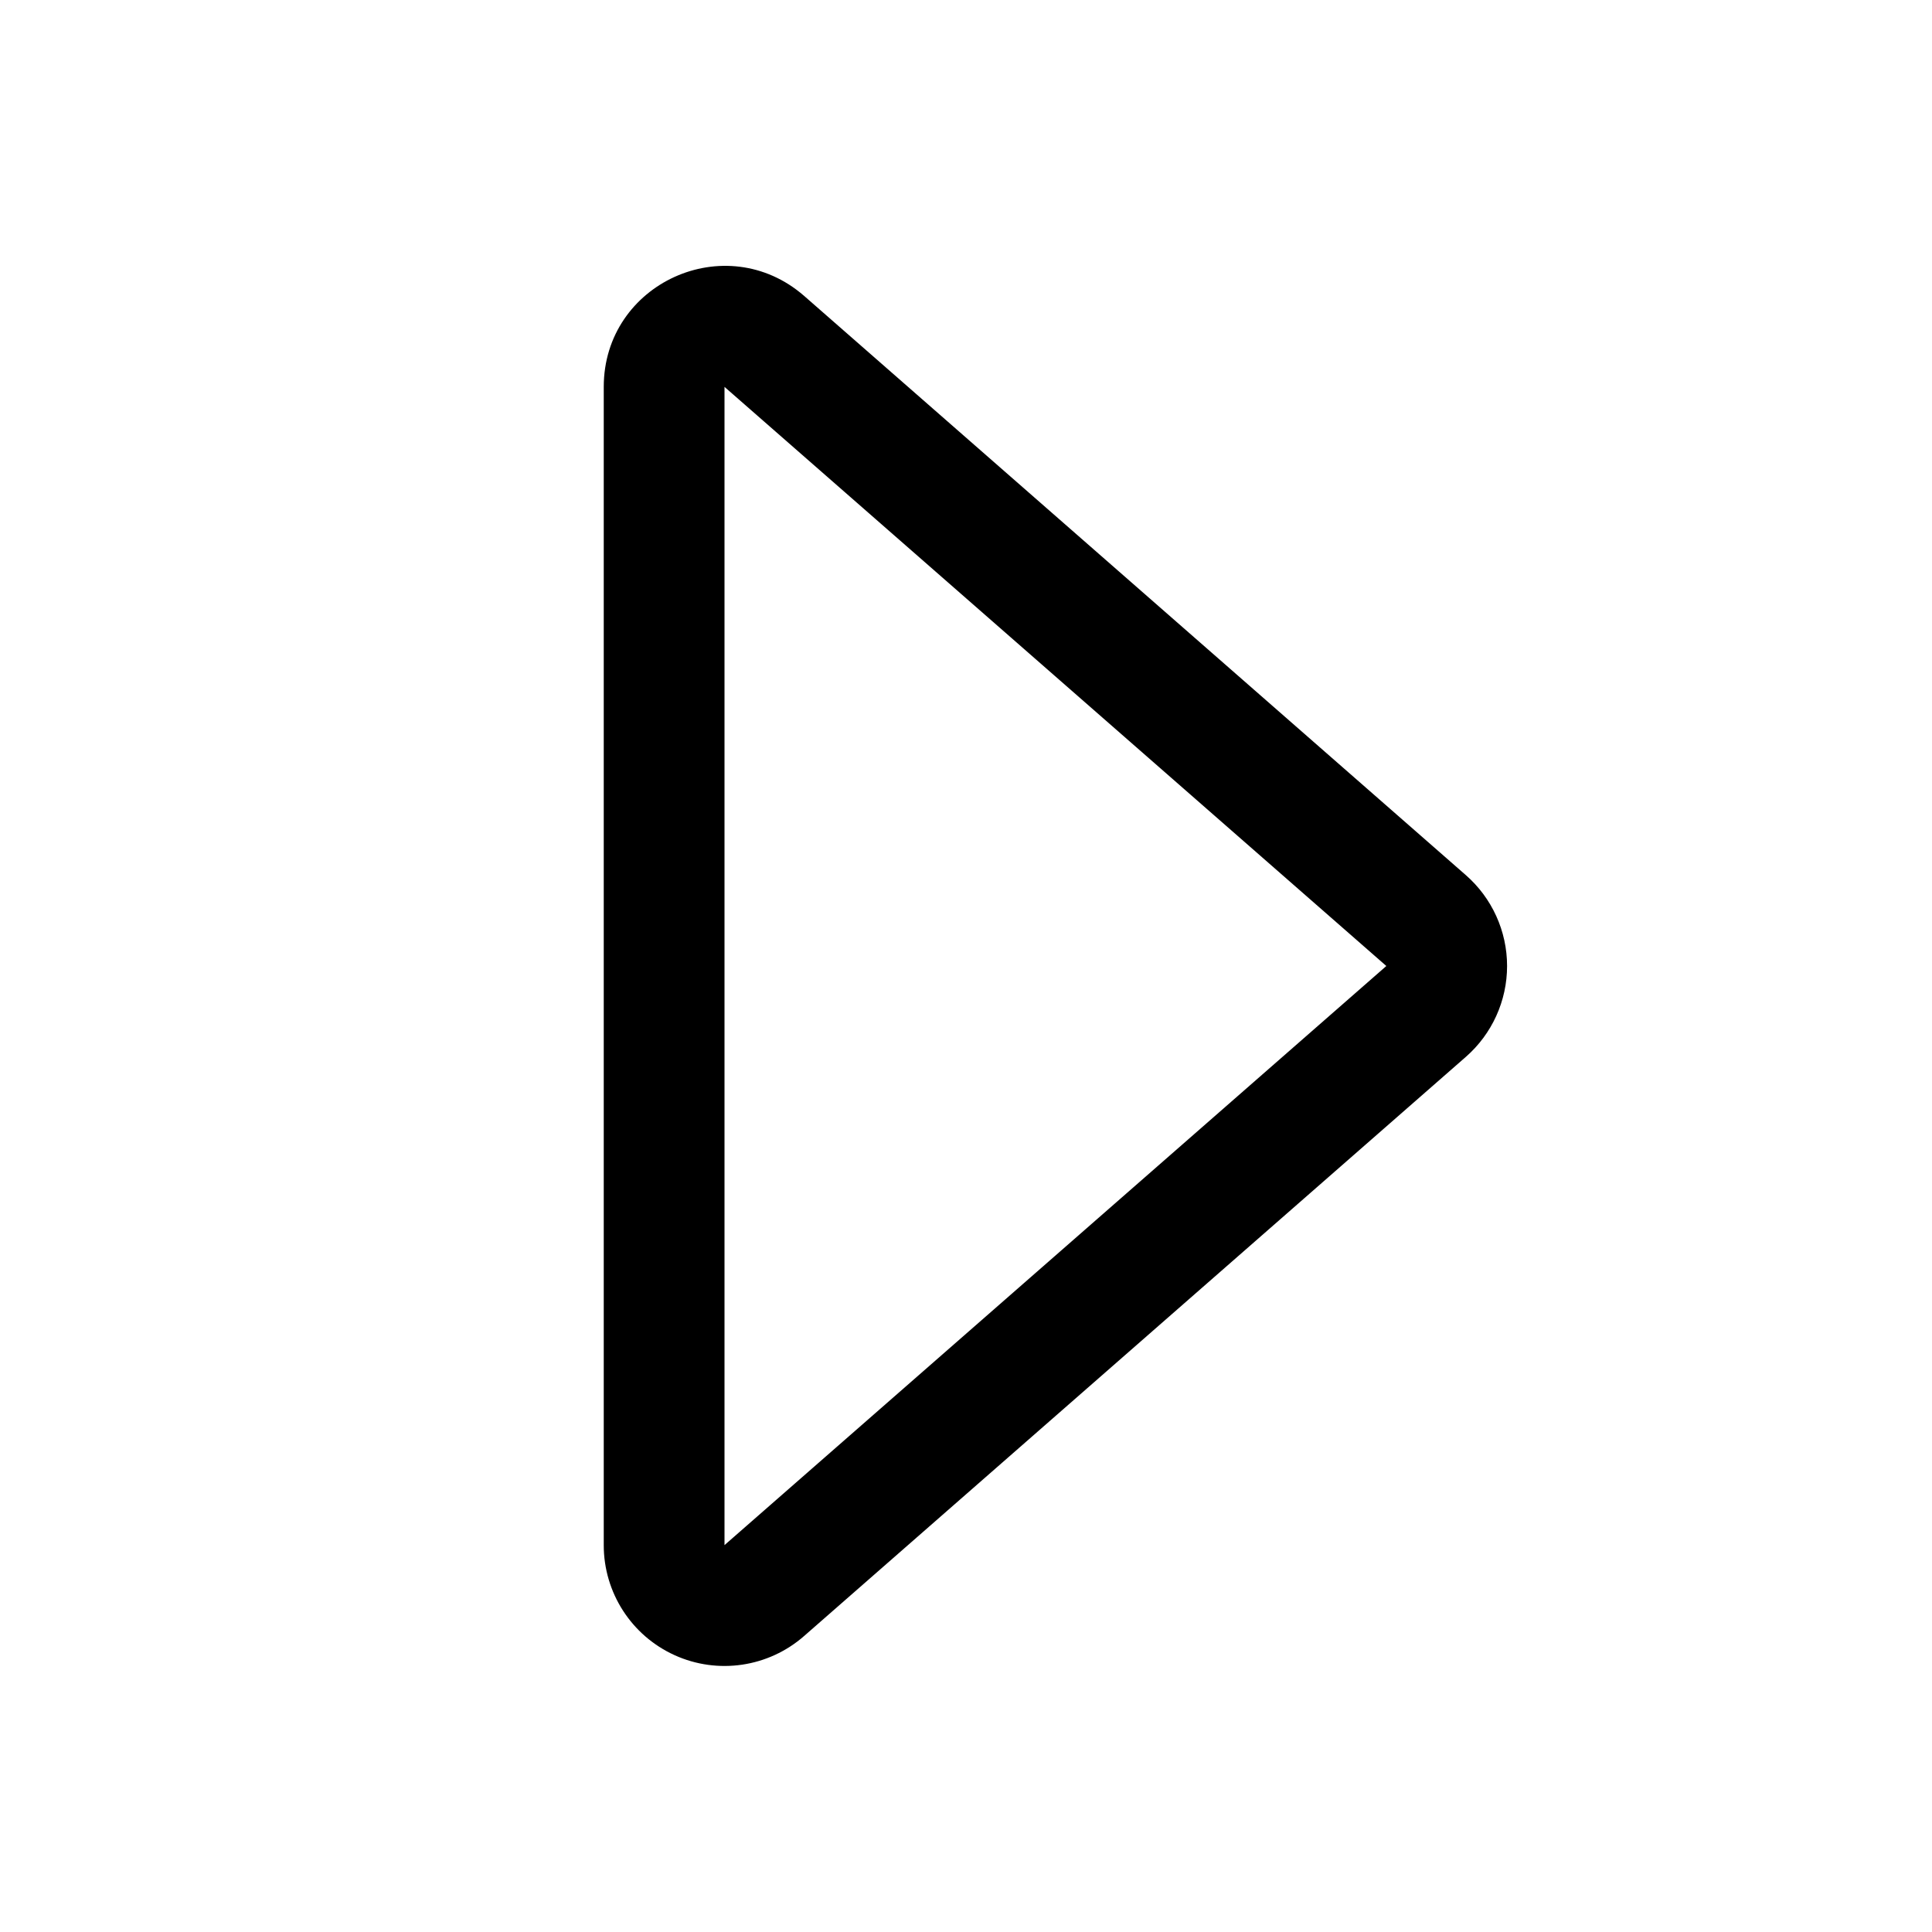
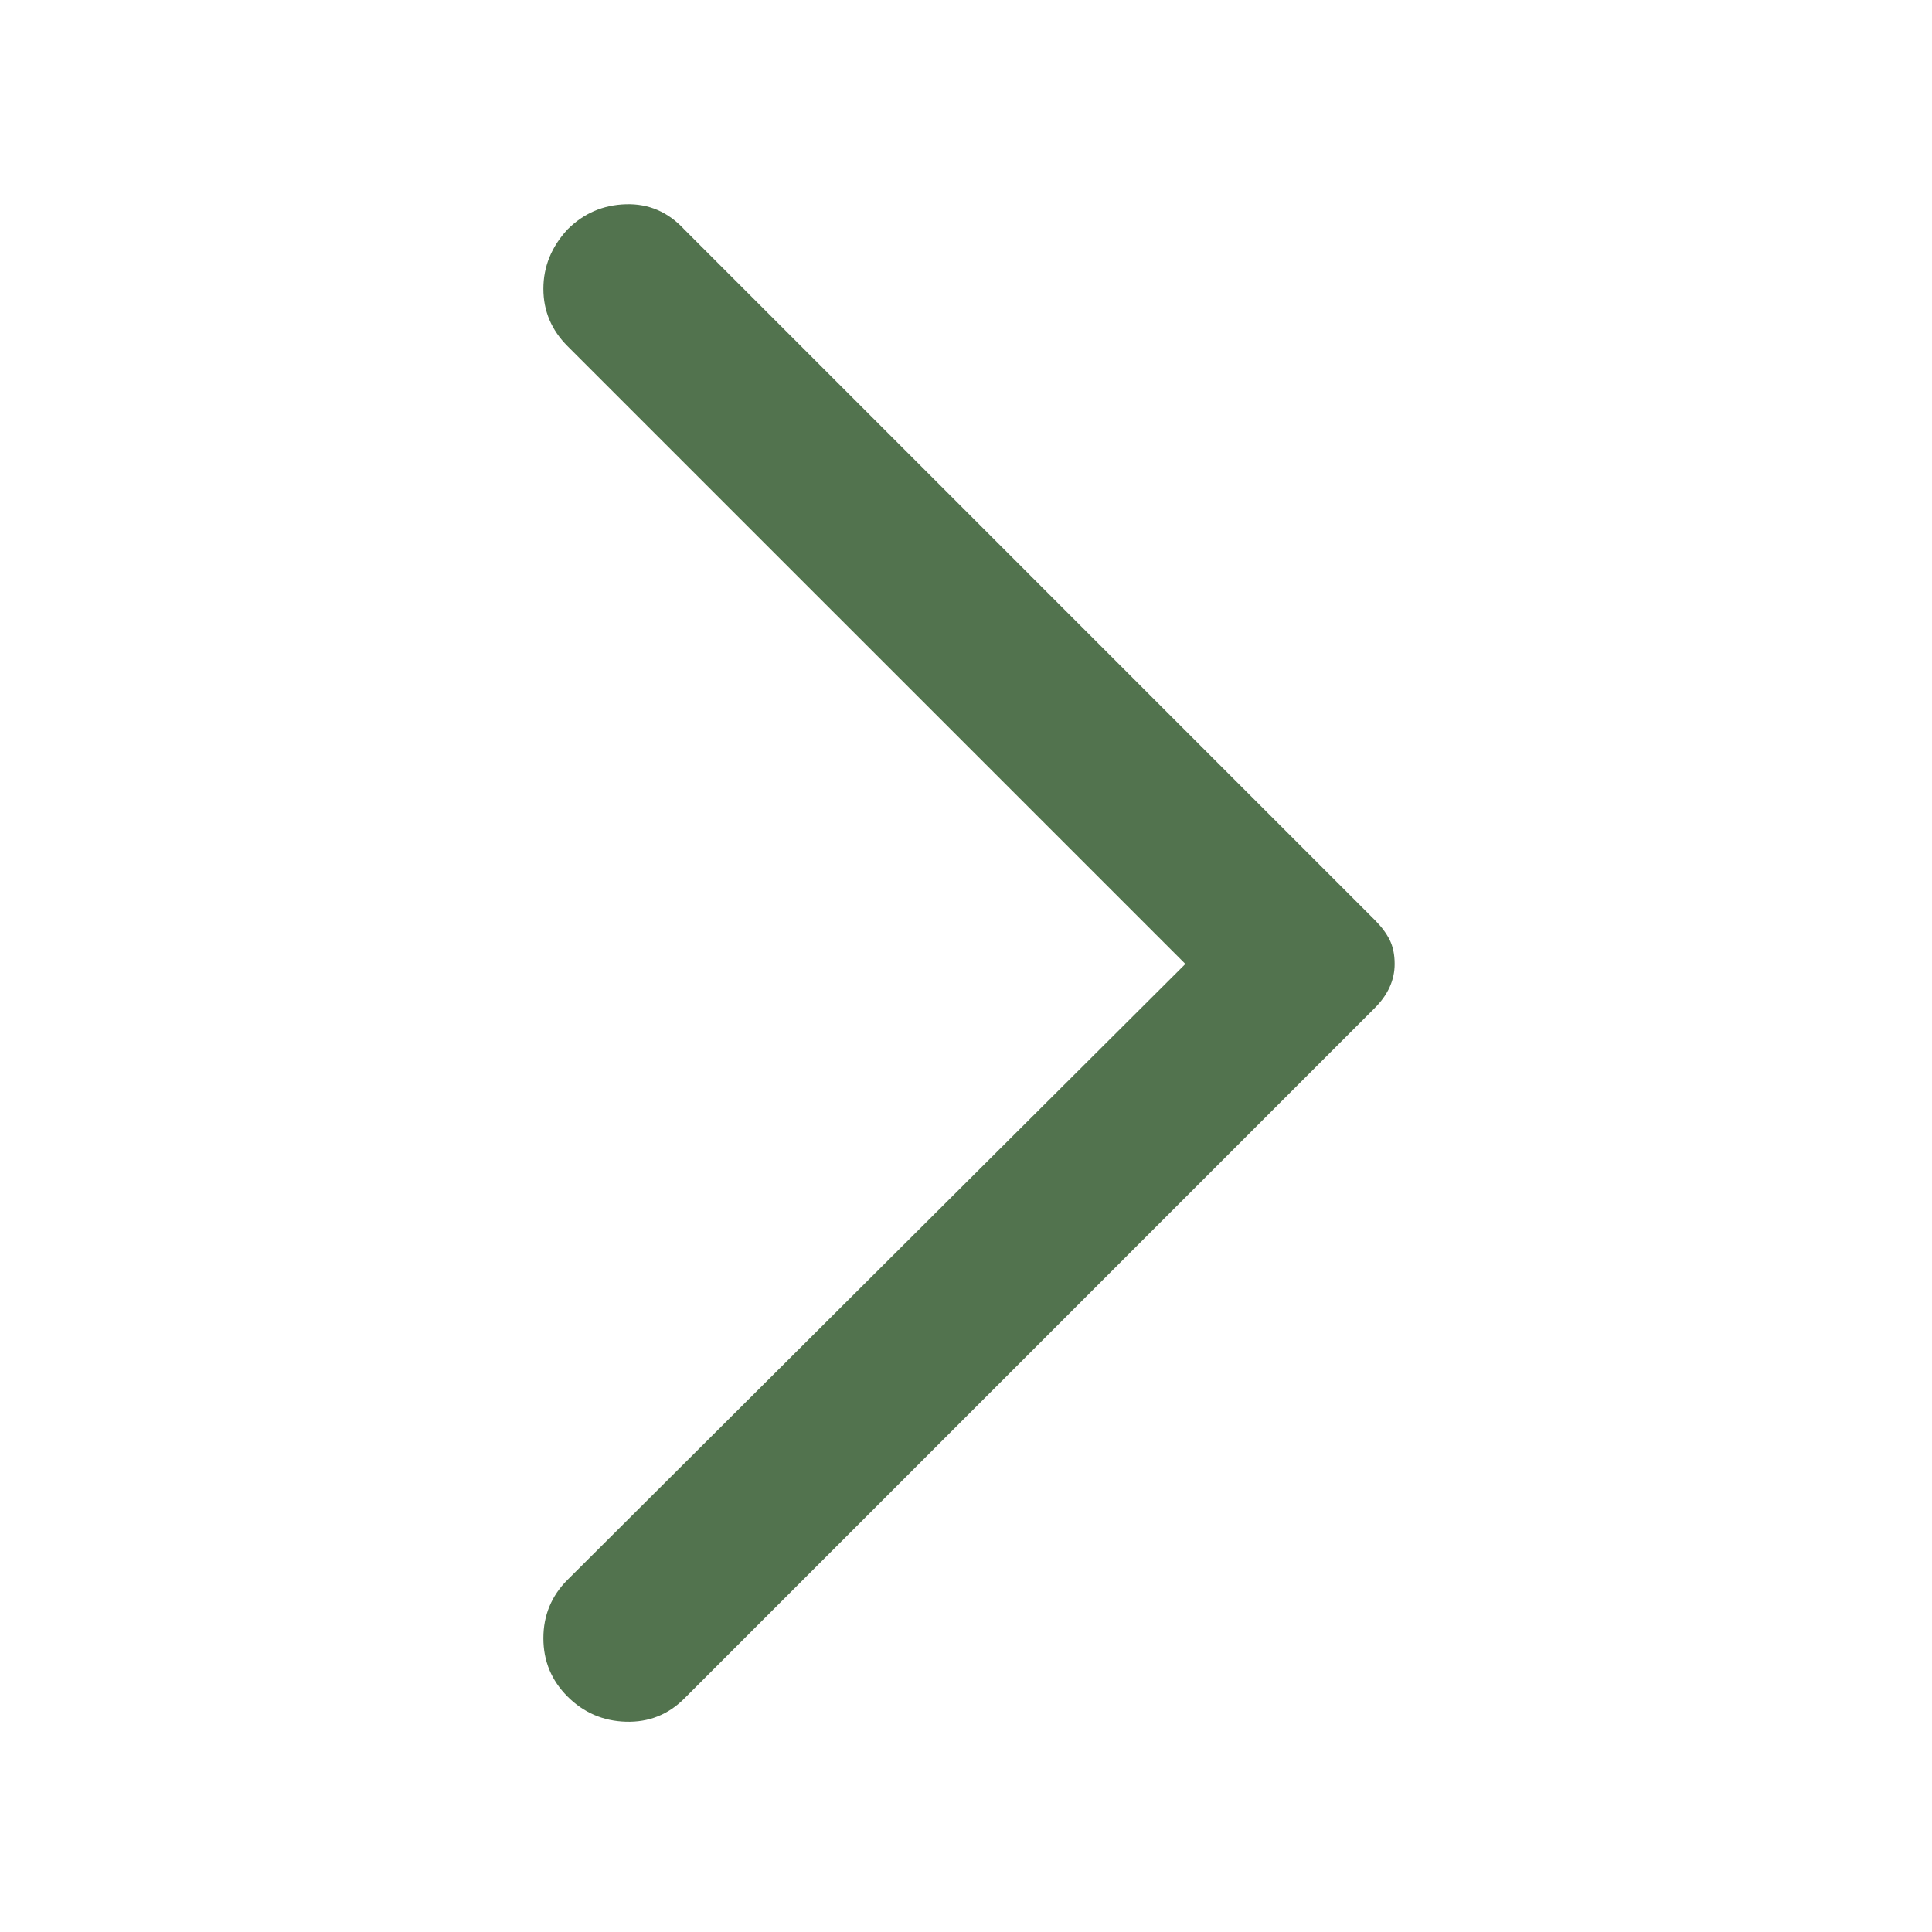
- <svg xmlns="http://www.w3.org/2000/svg" width="16" height="16" fill="currentColor" class="bi bi-caret-right" viewBox="0 0 16 16">
-   <path d="M6 12.796V3.204L11.481 8 6 12.796zm.659.753 5.48-4.796a1 1 0 0 0 0-1.506L6.66 2.451C6.011 1.885 5 2.345 5 3.204v9.592a1 1 0 0 0 1.659.753z" />
+ <svg xmlns="http://www.w3.org/2000/svg" height="40" width="40" fill="hsl(115deg 19% 38%)">
+   <path d="M11.75 35.125q-.5-.5-.5-1.208 0-.709.5-1.209l12.792-12.75L11.75 7.167q-.5-.5-.5-1.188 0-.687.5-1.229.5-.5 1.208-.521.709-.021 1.209.521l14.291 14.292q.209.208.313.416.104.209.104.5 0 .25-.104.48-.104.229-.313.437L14.167 35.167q-.5.5-1.209.479-.708-.021-1.208-.521Z" />
</svg>
